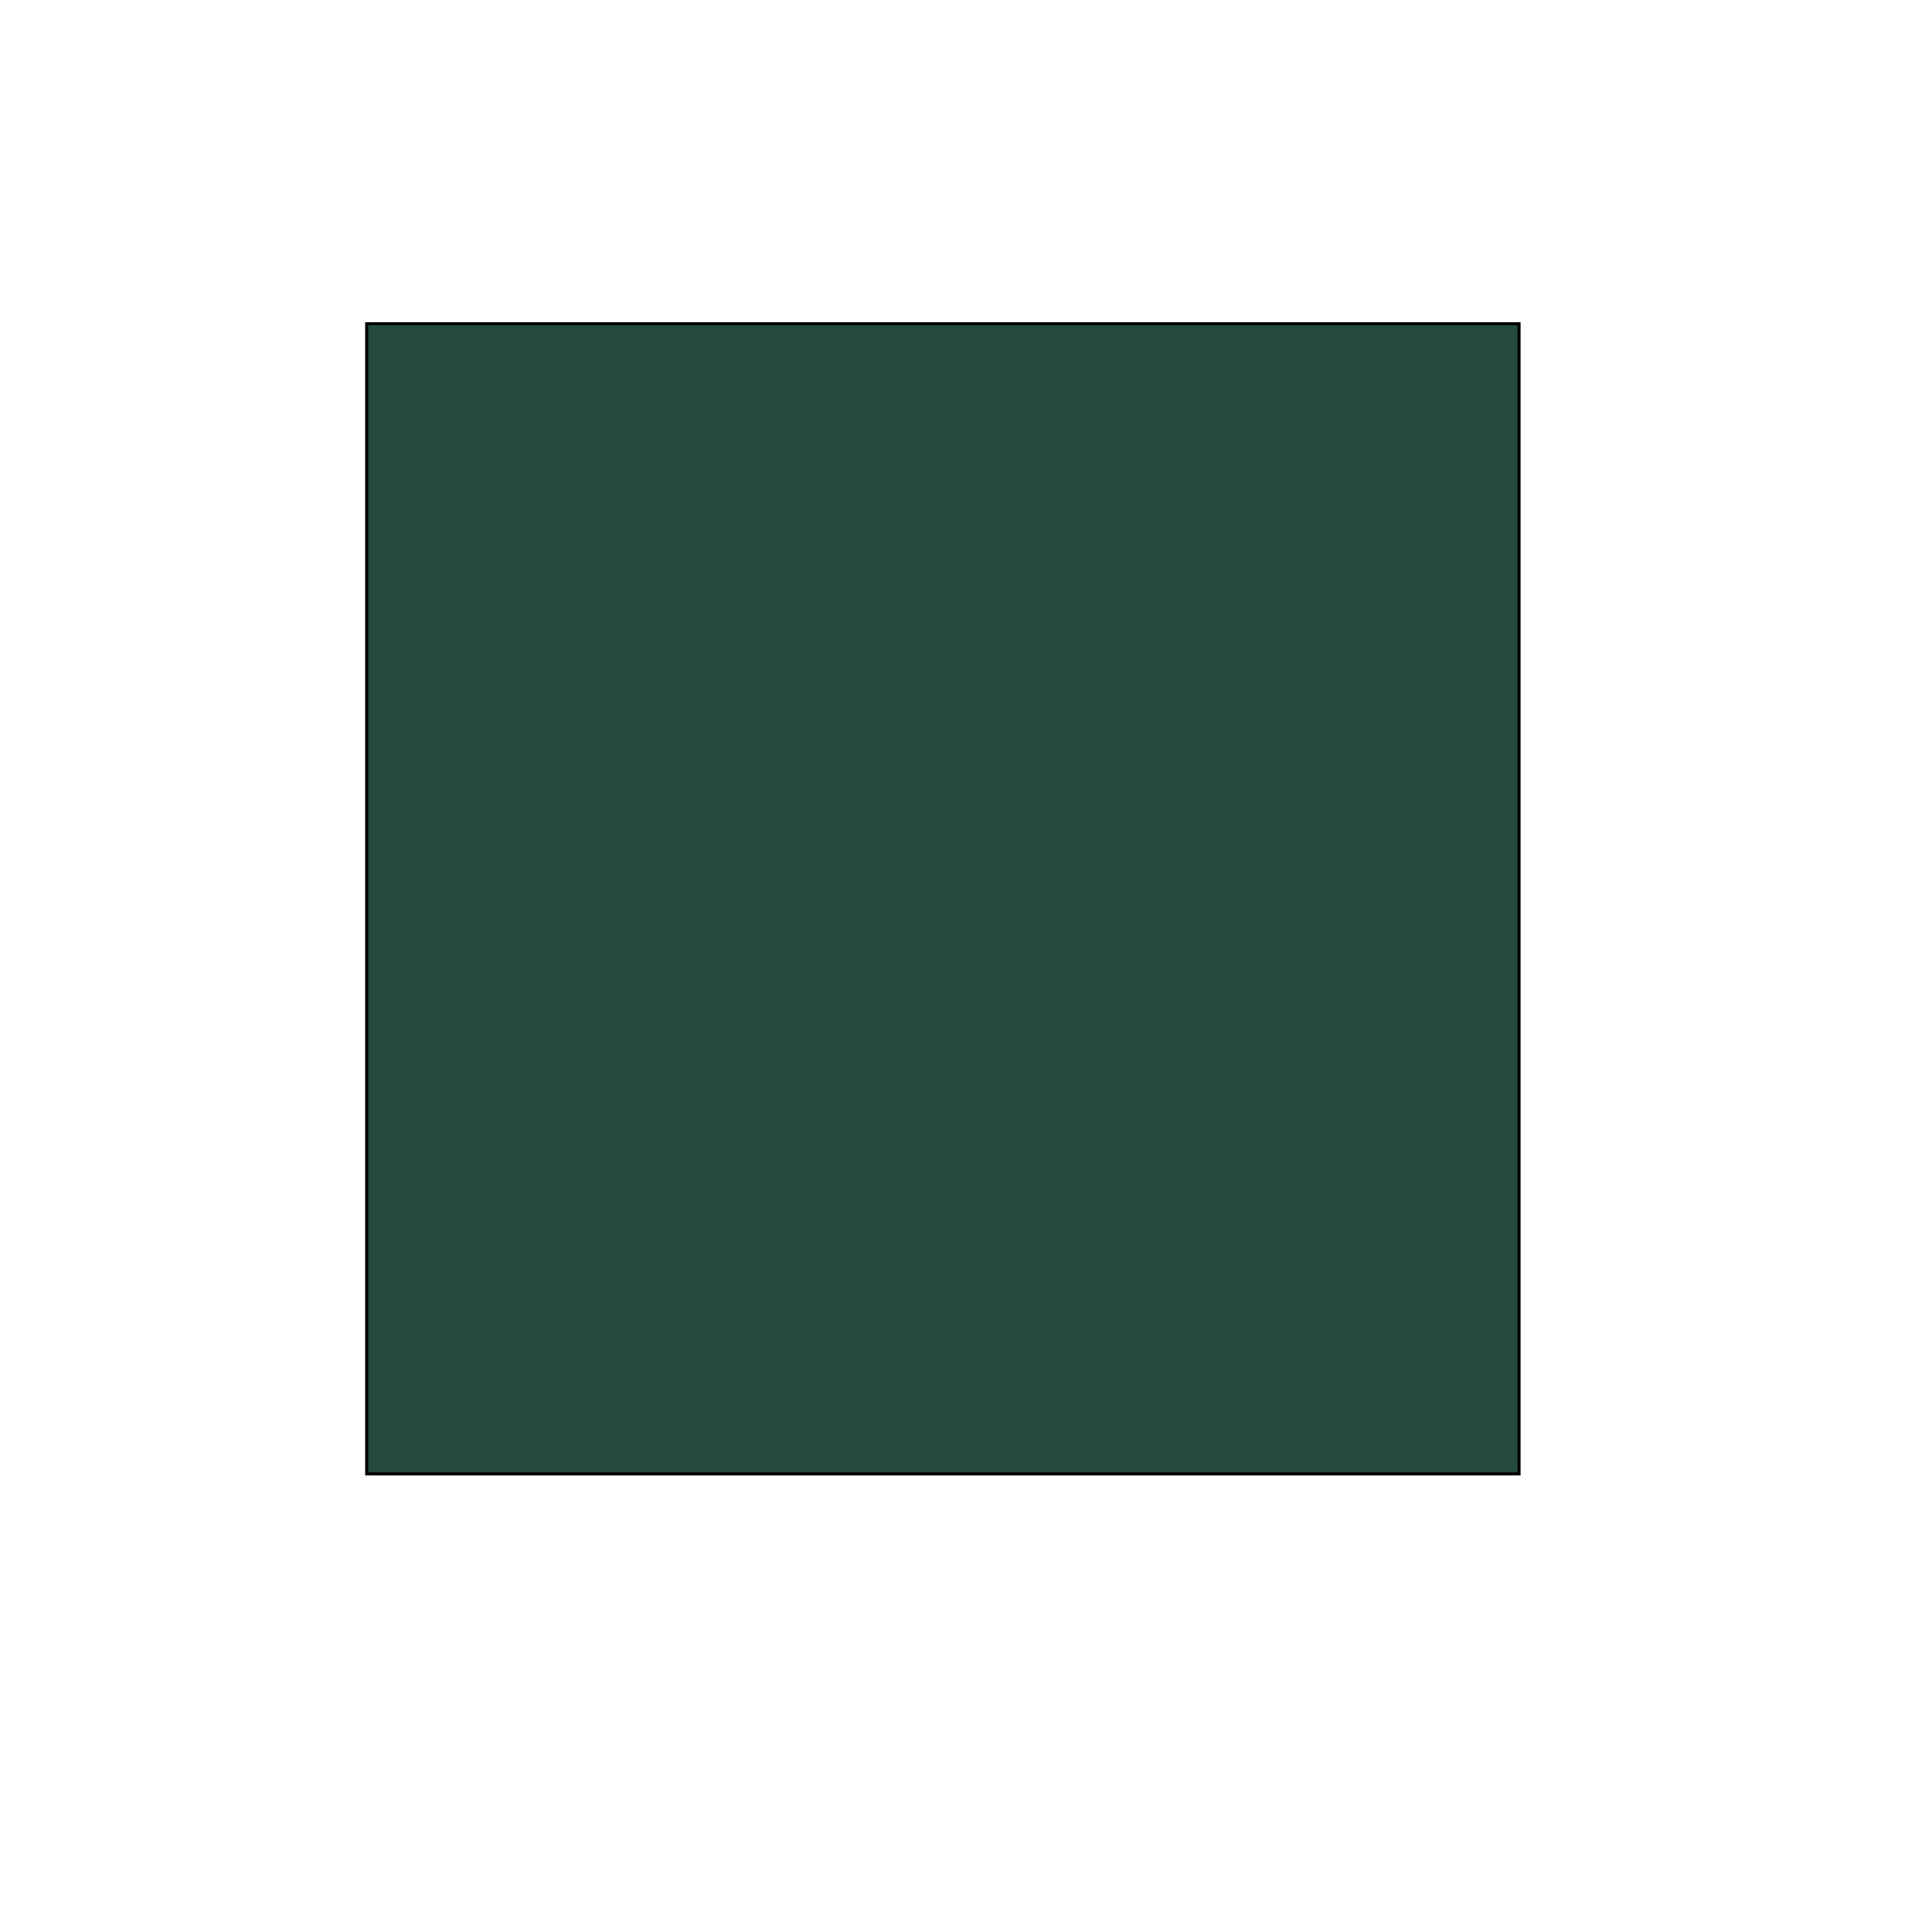
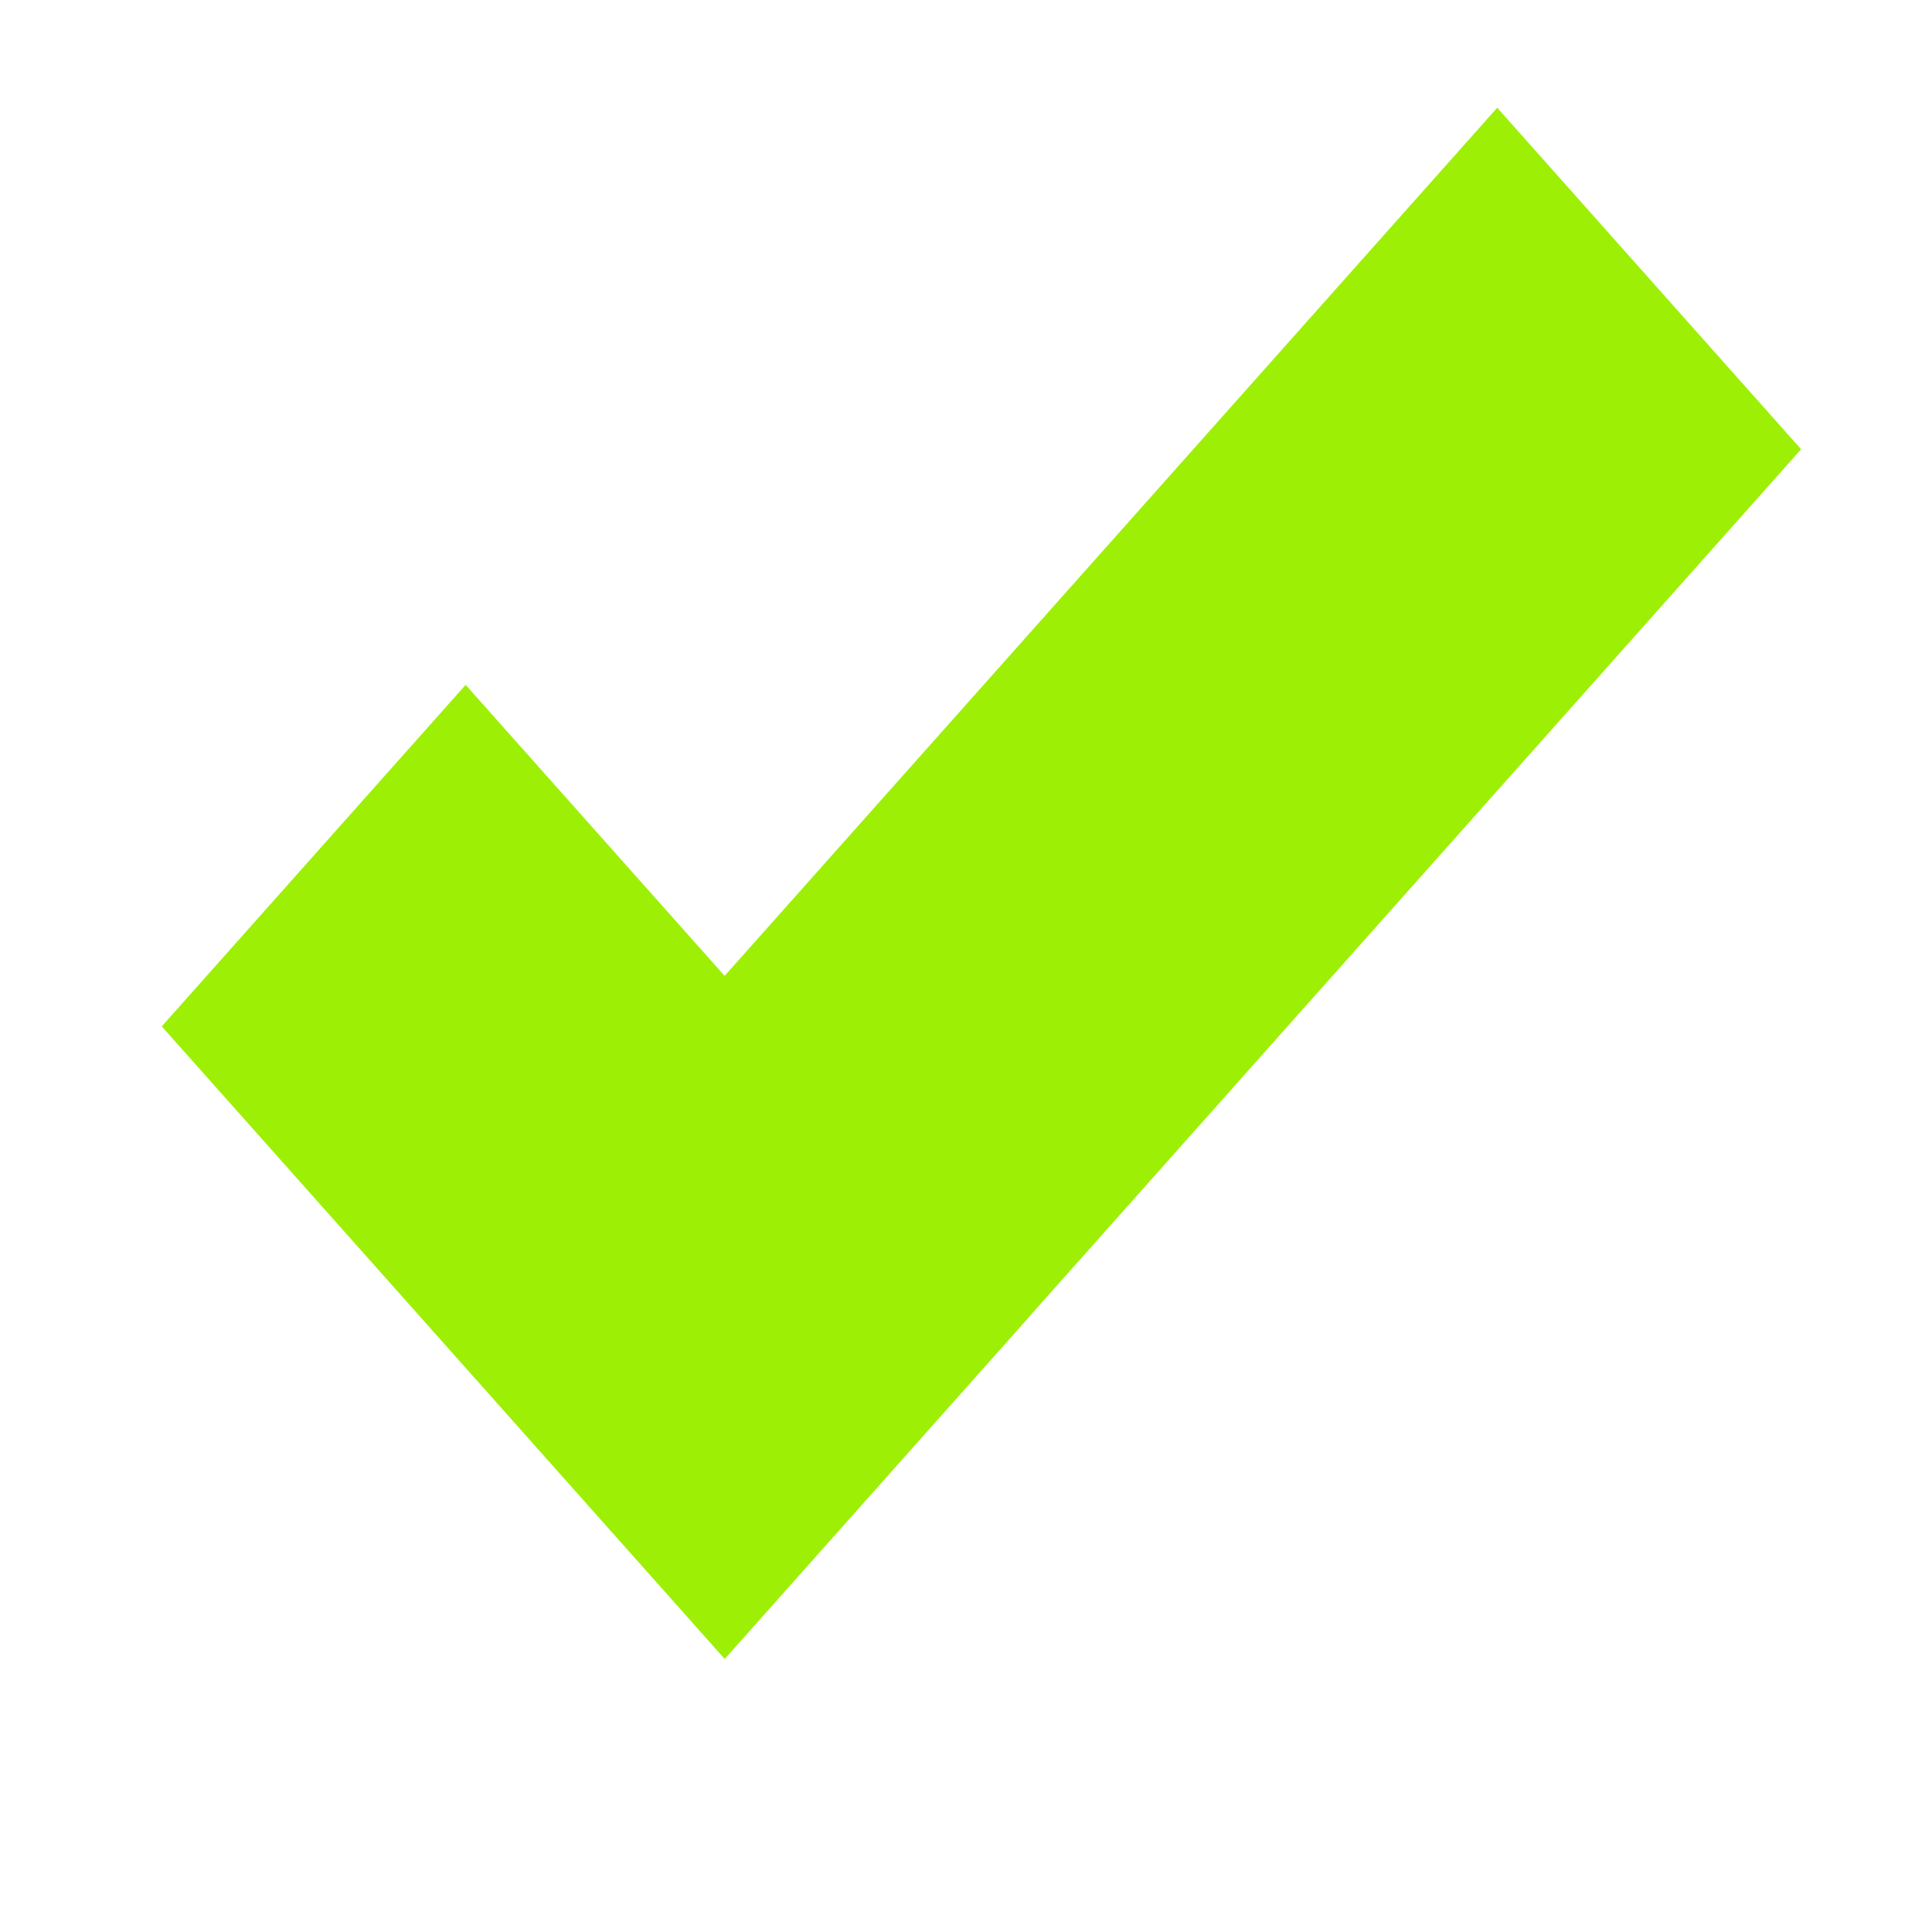
<svg xmlns="http://www.w3.org/2000/svg" xmlns:xlink="http://www.w3.org/1999/xlink" version="1.1" preserveAspectRatio="xMidYMid meet" viewBox="0 0 640 640" width="640" height="640">
  <defs>
-     <path d="M121.46 107.23L503.21 107.23L503.21 488.25L121.46 488.25L121.46 107.23Z" id="b2M8tgyR7" />
+     <path d="M340.72 436.41L340.75 436.43L240.07 549.56L53.58 340L154.25 226.87L240.04 323.27L495.97 35.69L596.64 148.82L340.72 436.41Z" id="aWrDdiyko" />
  </defs>
  <g>
    <g>
      <g>
-         <use xlink:href="#b2M8tgyR7" opacity="1" fill="#244b3e" fill-opacity="1" />
-         <g>
-           <use xlink:href="#b2M8tgyR7" opacity="1" fill-opacity="0" stroke="#000000" stroke-width="1" stroke-opacity="1" />
-         </g>
+         <use xlink:href="#aWrDdiyko" opacity="1" fill="#9df005" fill-opacity="1" />
      </g>
    </g>
  </g>
</svg>
